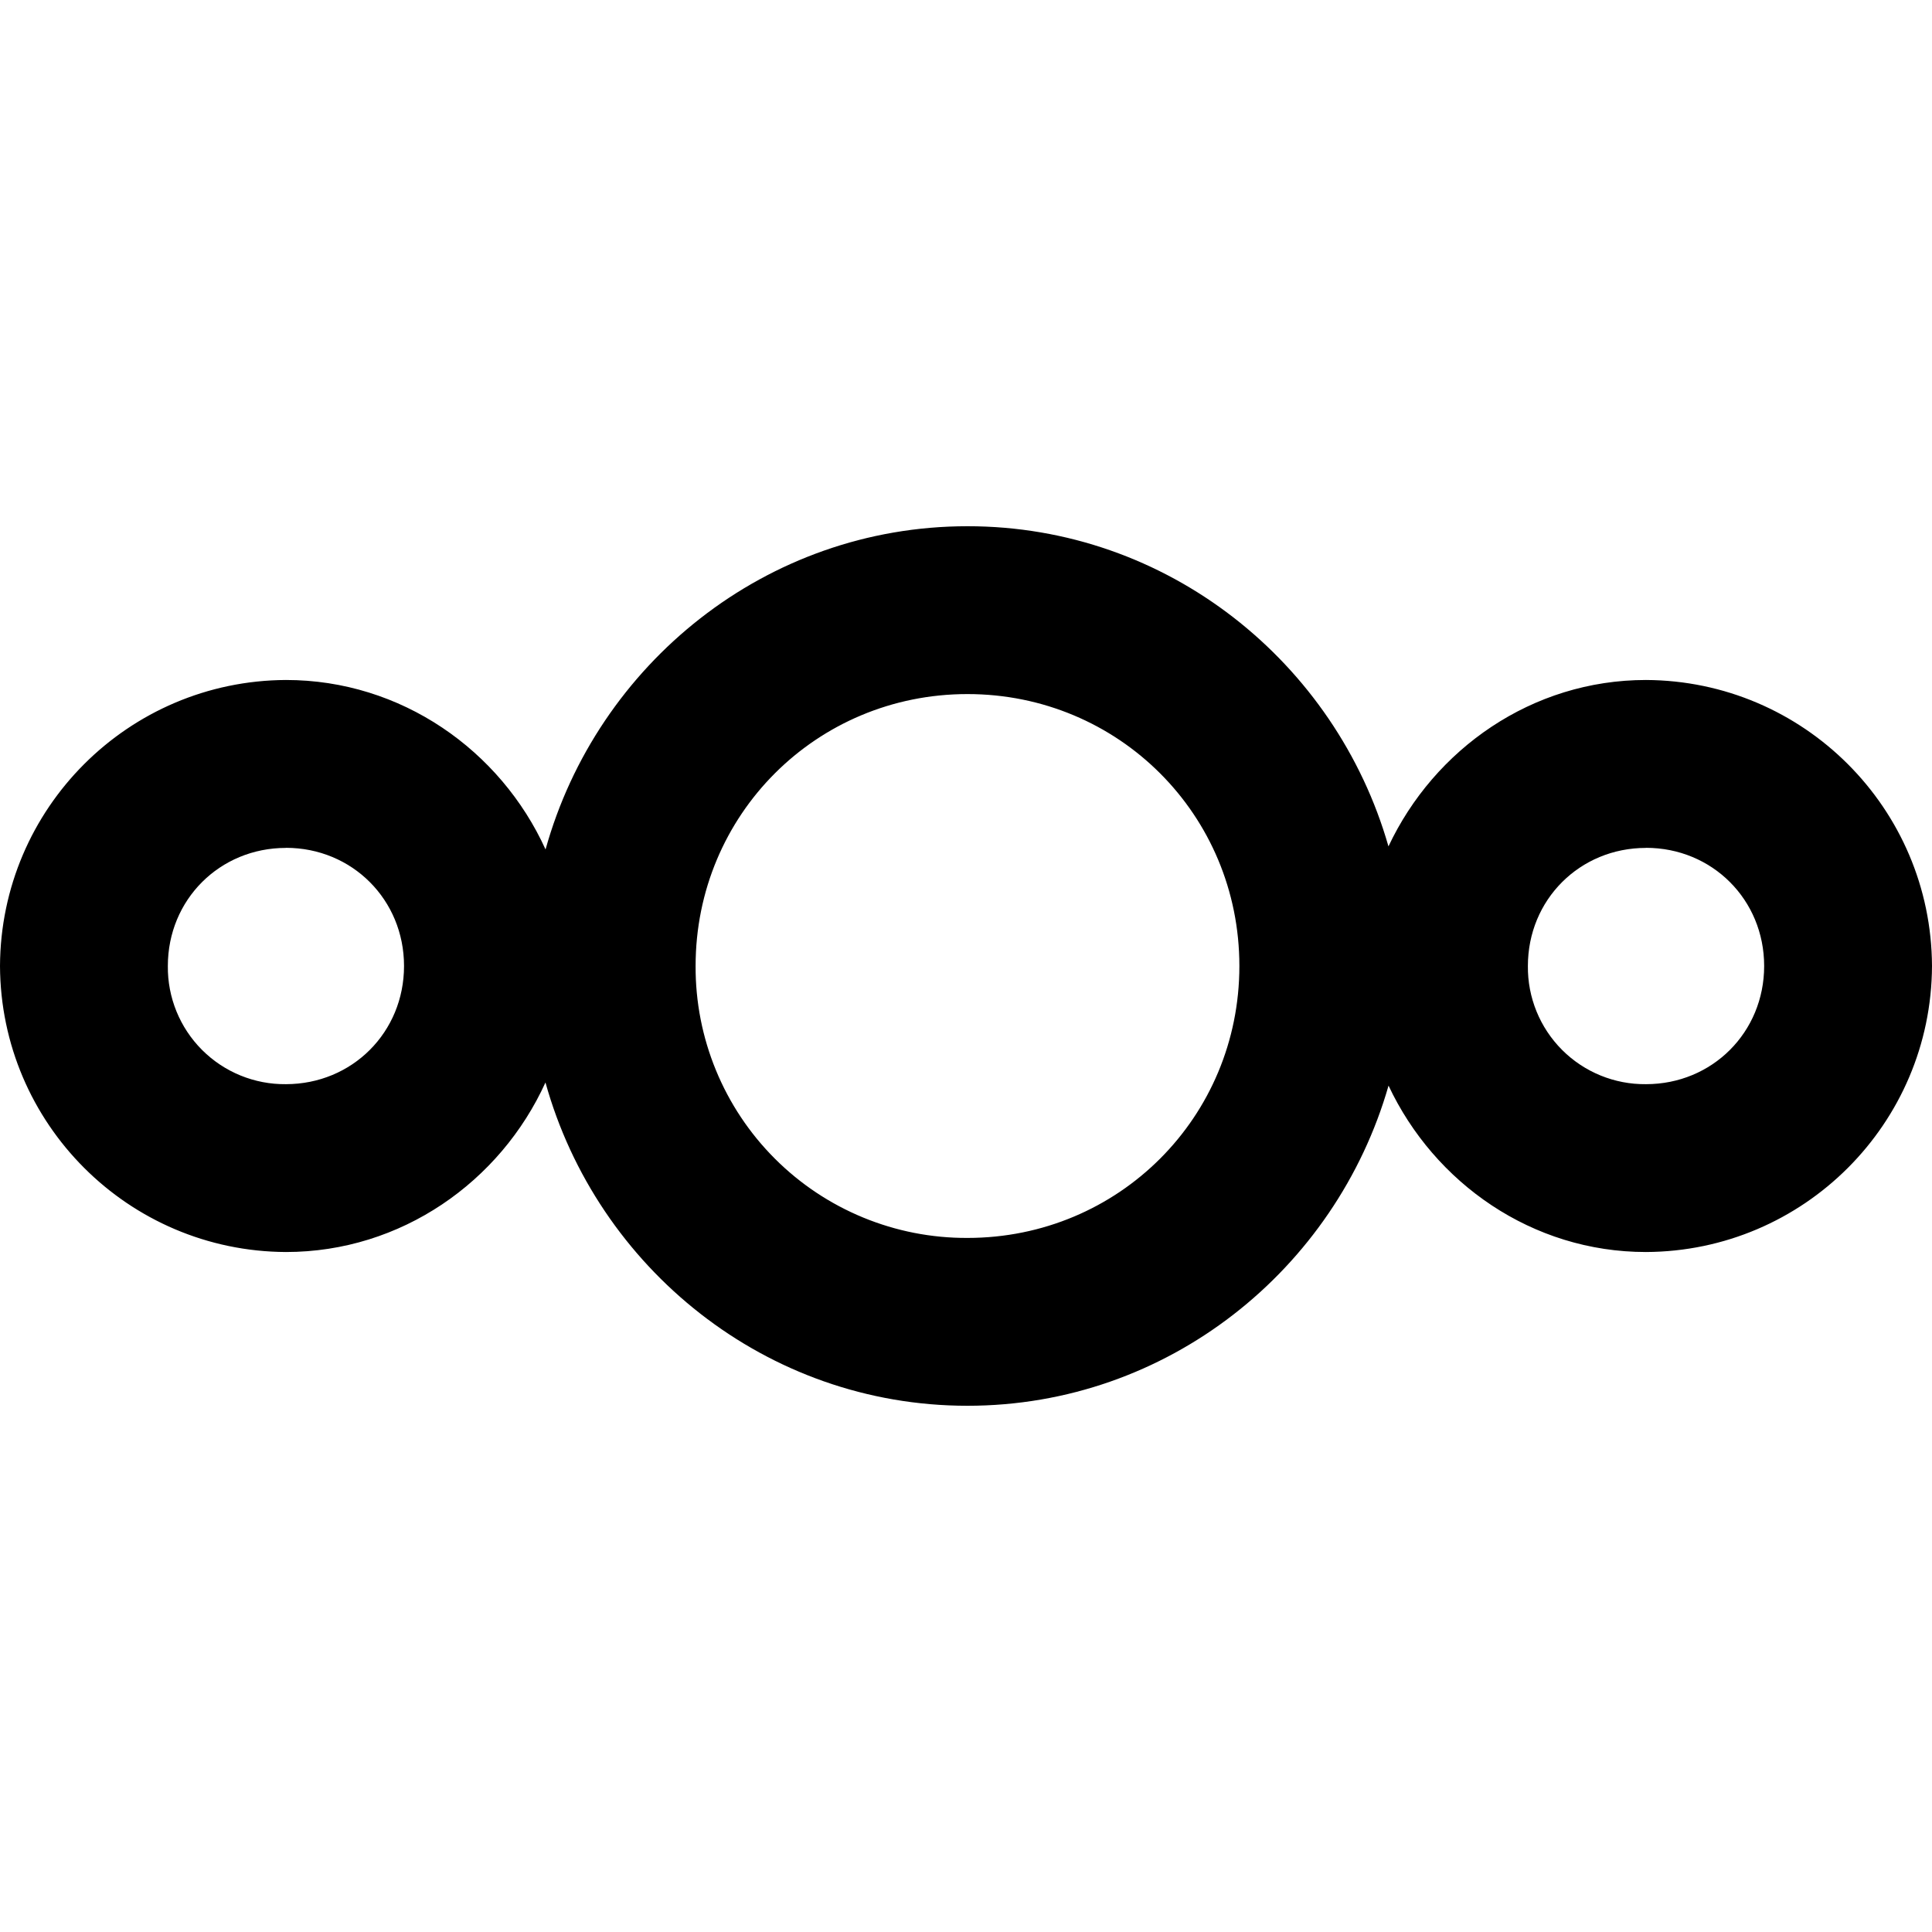
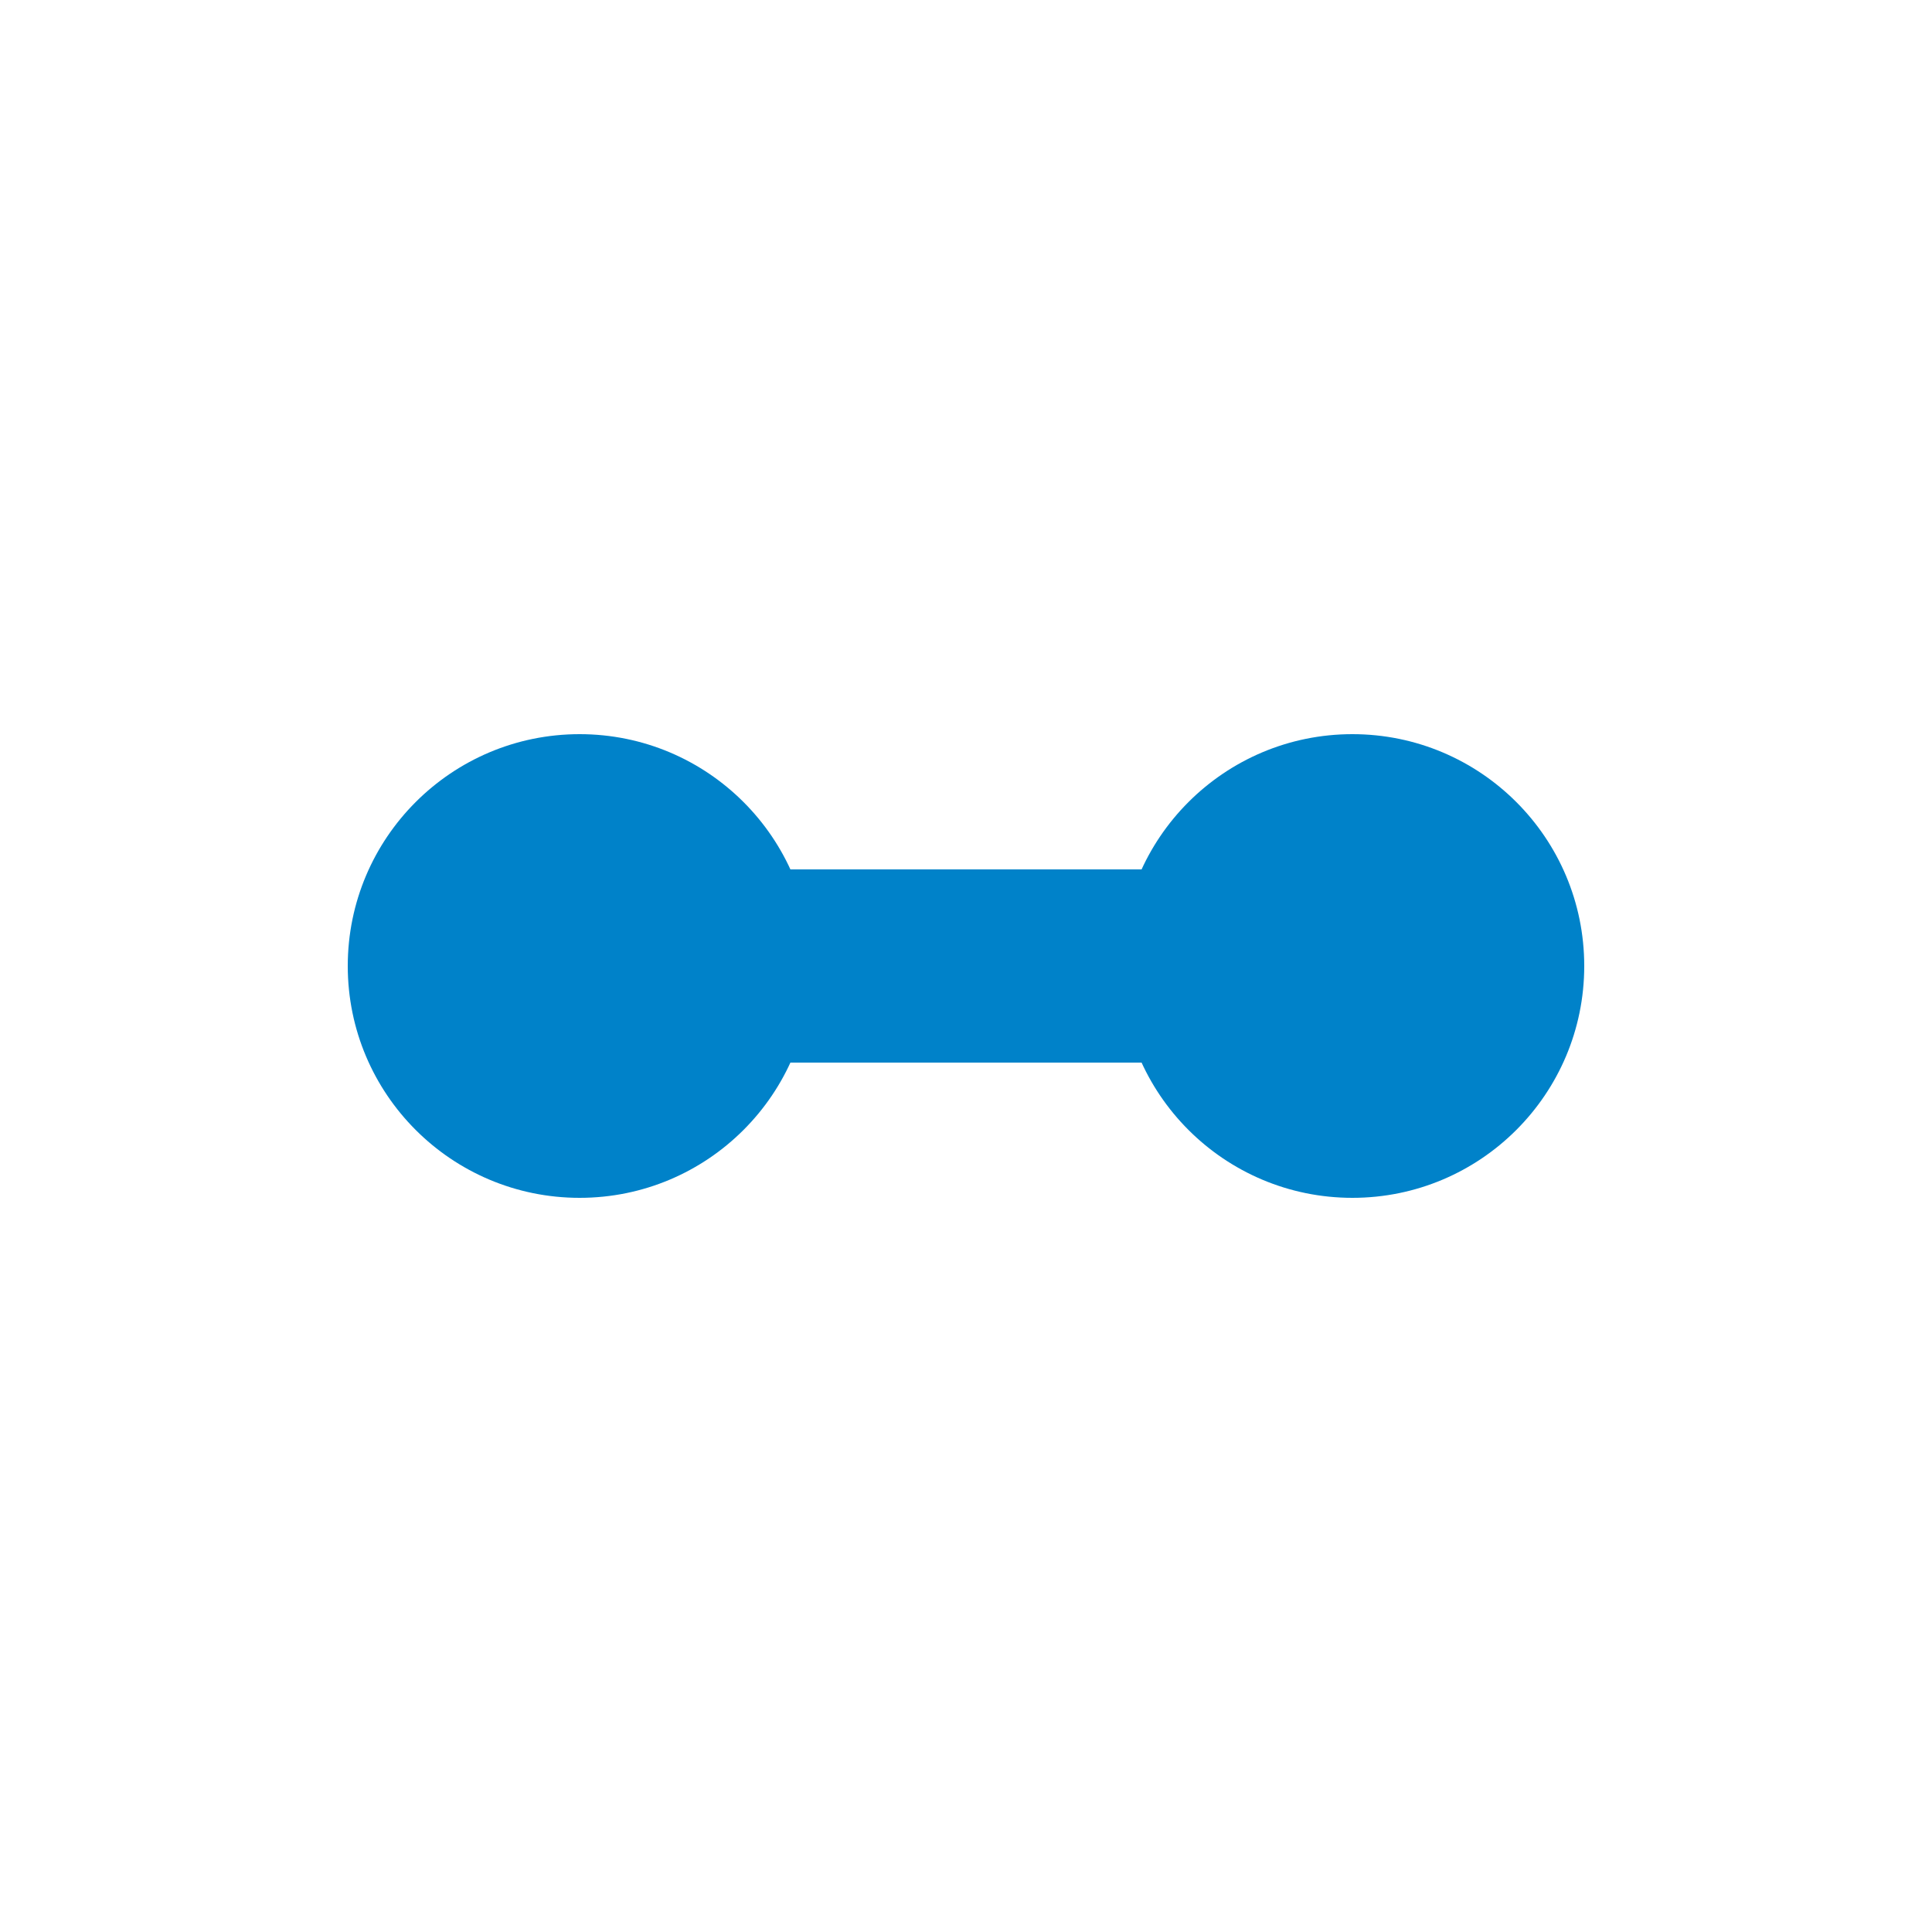
- <svg xmlns="http://www.w3.org/2000/svg" role="img" viewBox="0 0 24 24">
-   <path d="M12.018 6.537c-2.5 0-4.6 1.712-5.241 4.015-.56-1.232-1.793-2.105-3.225-2.105A3.569 3.569 0 0 0 0 12a3.569 3.569 0 0 0 3.552 3.553c1.432 0 2.664-.874 3.224-2.106.641 2.304 2.742 4.016 5.242 4.016 2.487 0 4.576-1.693 5.231-3.977.569 1.21 1.783 2.067 3.198 2.067A3.568 3.568 0 0 0 24 12a3.569 3.569 0 0 0-3.553-3.553c-1.416 0-2.63.858-3.199 2.067-.654-2.284-2.743-3.978-5.23-3.977zm0 2.085c1.878 0 3.378 1.5 3.378 3.378 0 1.878-1.5 3.378-3.378 3.378A3.362 3.362 0 0 1 8.641 12c0-1.878 1.5-3.378 3.377-3.378zm-8.466 1.91c.822 0 1.467.645 1.467 1.468s-.644 1.467-1.467 1.468A1.452 1.452 0 0 1 2.085 12c0-.823.644-1.467 1.467-1.467zm16.895 0c.823 0 1.468.645 1.468 1.468s-.645 1.468-1.468 1.468A1.452 1.452 0 0 1 18.98 12c0-.823.644-1.467 1.467-1.467z" />
+ <svg xmlns="http://www.w3.org/2000/svg" viewBox="0 0 100 100">
+   <circle cx="30" cy="50" r="12" fill="#0082c9" />
+   <circle cx="70" cy="50" r="12" fill="#0082c9" />
+   <rect x="30" y="45" width="40" height="10" fill="#0082c9" />
</svg>
